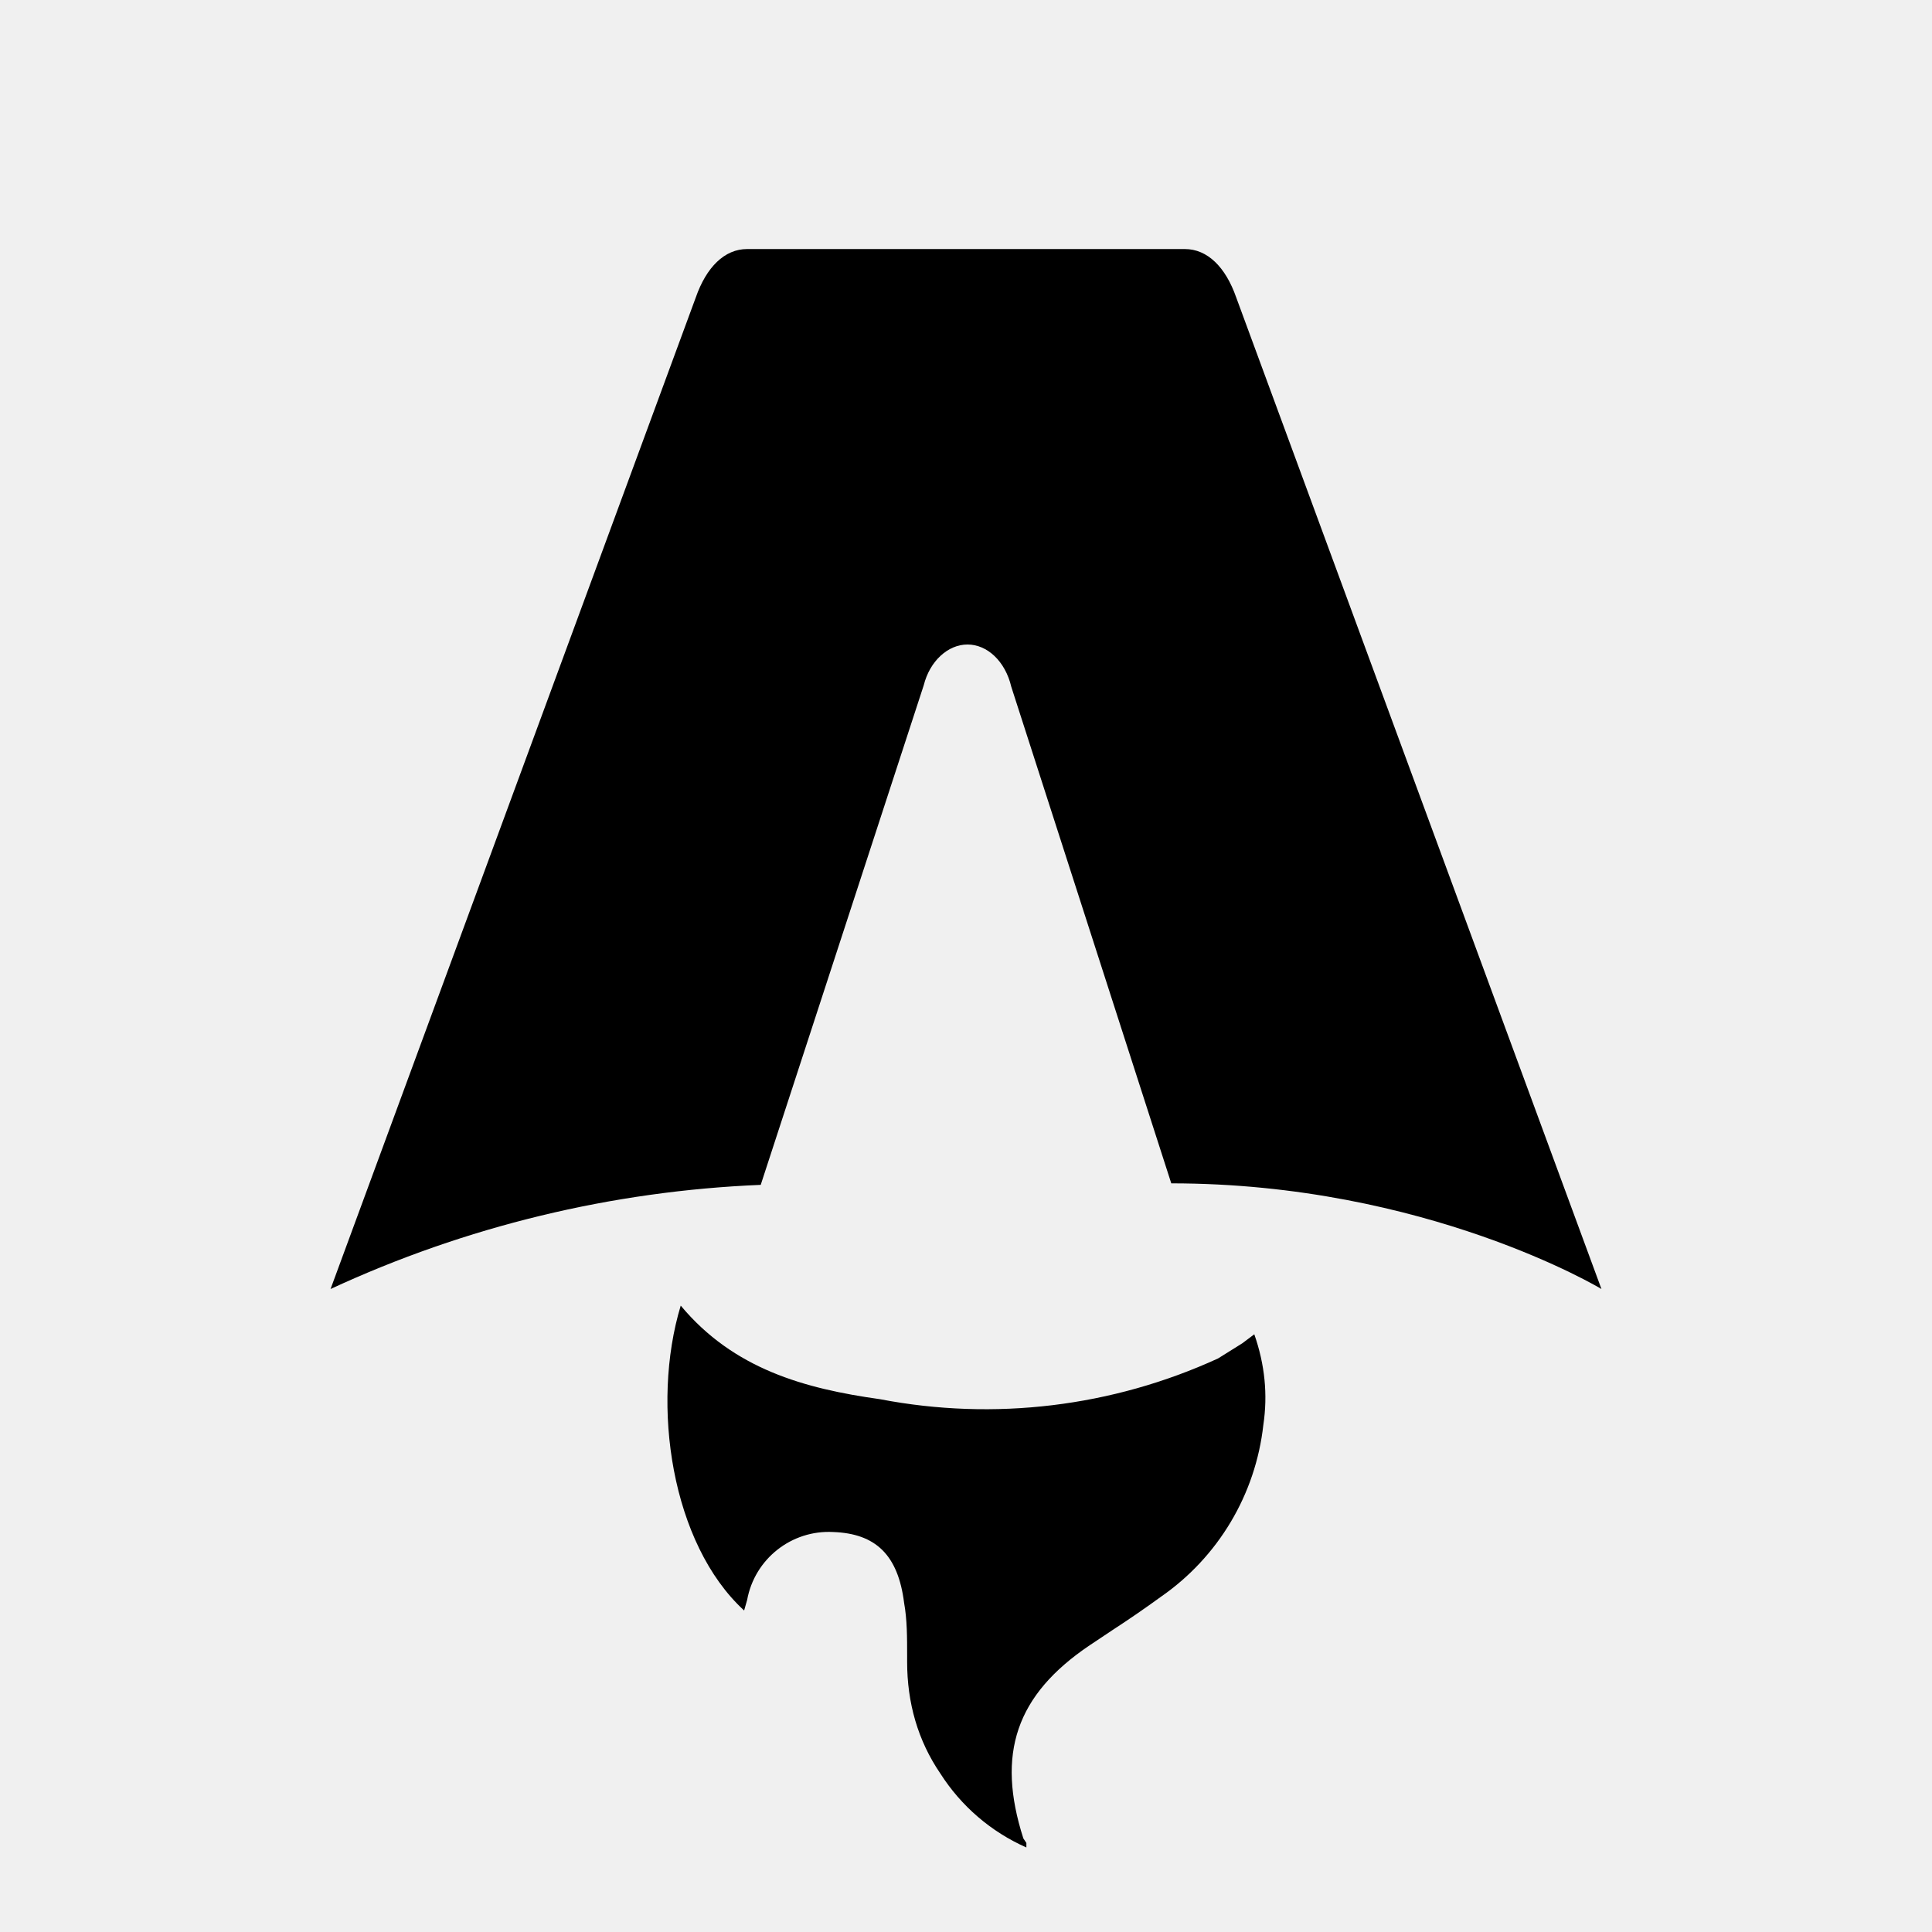
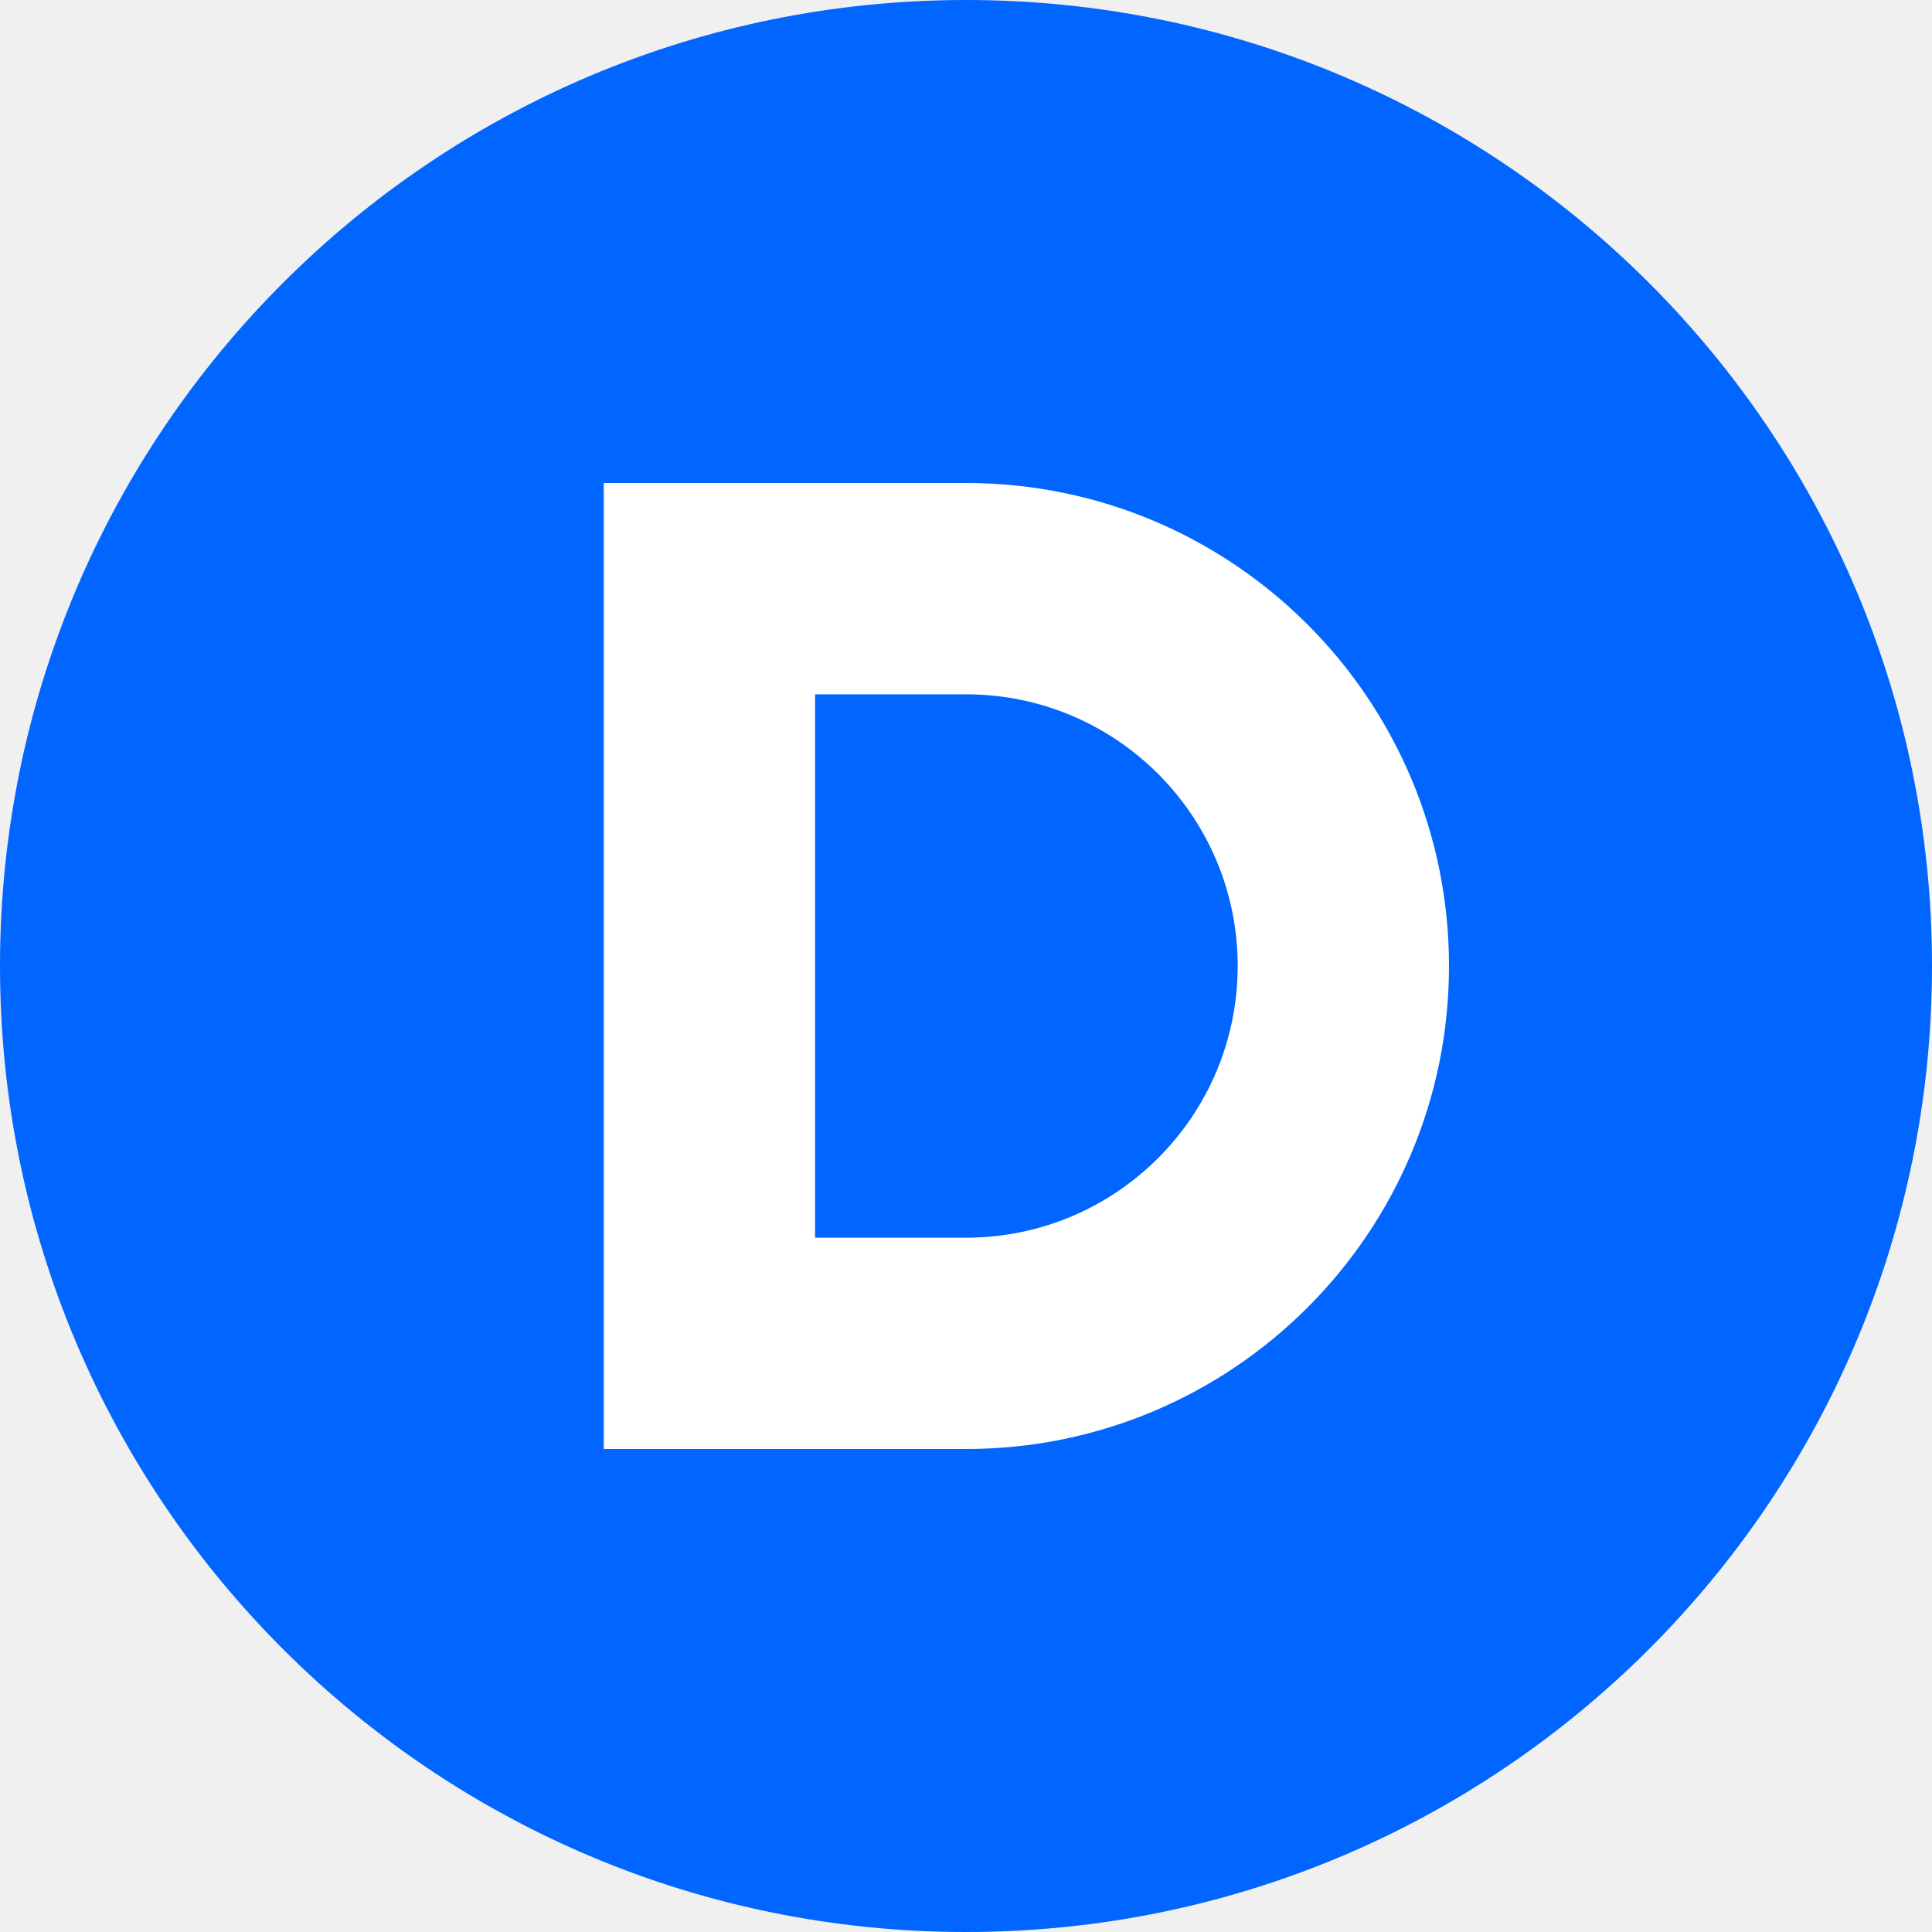
- <svg xmlns="http://www.w3.org/2000/svg" fill="none" viewBox="0 0 128 128">
-   <path d="M50.4 78.5a75.1 75.1 0 0 0-28.5 6.9l24.2-65.7c.7-2 1.9-3.2 3.4-3.2h29c1.5 0 2.7 1.2 3.4 3.2l24.2 65.7s-11.6-7-28.5-7L67 45.5c-.4-1.7-1.6-2.8-2.9-2.8-1.3 0-2.5 1.1-2.9 2.7L50.4 78.5Zm-1.1 28.2Zm-4.2-20.2c-2 6.6-.6 15.8 4.2 20.2a17.5 17.5 0 0 1 .2-.7 5.5 5.5 0 0 1 5.7-4.5c2.8.1 4.3 1.5 4.7 4.7.2 1.1.2 2.3.2 3.5v.4c0 2.7.7 5.2 2.2 7.4a13 13 0 0 0 5.7 4.9v-.3l-.2-.3c-1.8-5.6-.5-9.5 4.4-12.8l1.5-1a73 73 0 0 0 3.2-2.2 16 16 0 0 0 6.8-11.4c.3-2 .1-4-.6-6l-.8.6-1.6 1a37 37 0 0 1-22.4 2.7c-5-.7-9.7-2-13.2-6.2Z" />
-   <style>
-         path { fill: #000; }
-         @media (prefers-color-scheme: dark) {
-             path { fill: #FFF; }
-         }
-     </style>
+ <svg xmlns="http://www.w3.org/2000/svg" width="32" height="32" viewBox="0 0 32 32" fill="none">
+   <circle cx="16" cy="16" r="16" fill="#0066FF" />
+   <path d="M10 8H16C20.418 8 24 11.582 24 16C24 20.418 20.418 24 16 24H10V8Z" fill="white" />
+   <path d="M13.5 11.5V20.5H16C18.485 20.5 20.5 18.485 20.5 16C20.5 13.515 18.485 11.5 16 11.5H13.5Z" fill="#0066FF" />
</svg>
